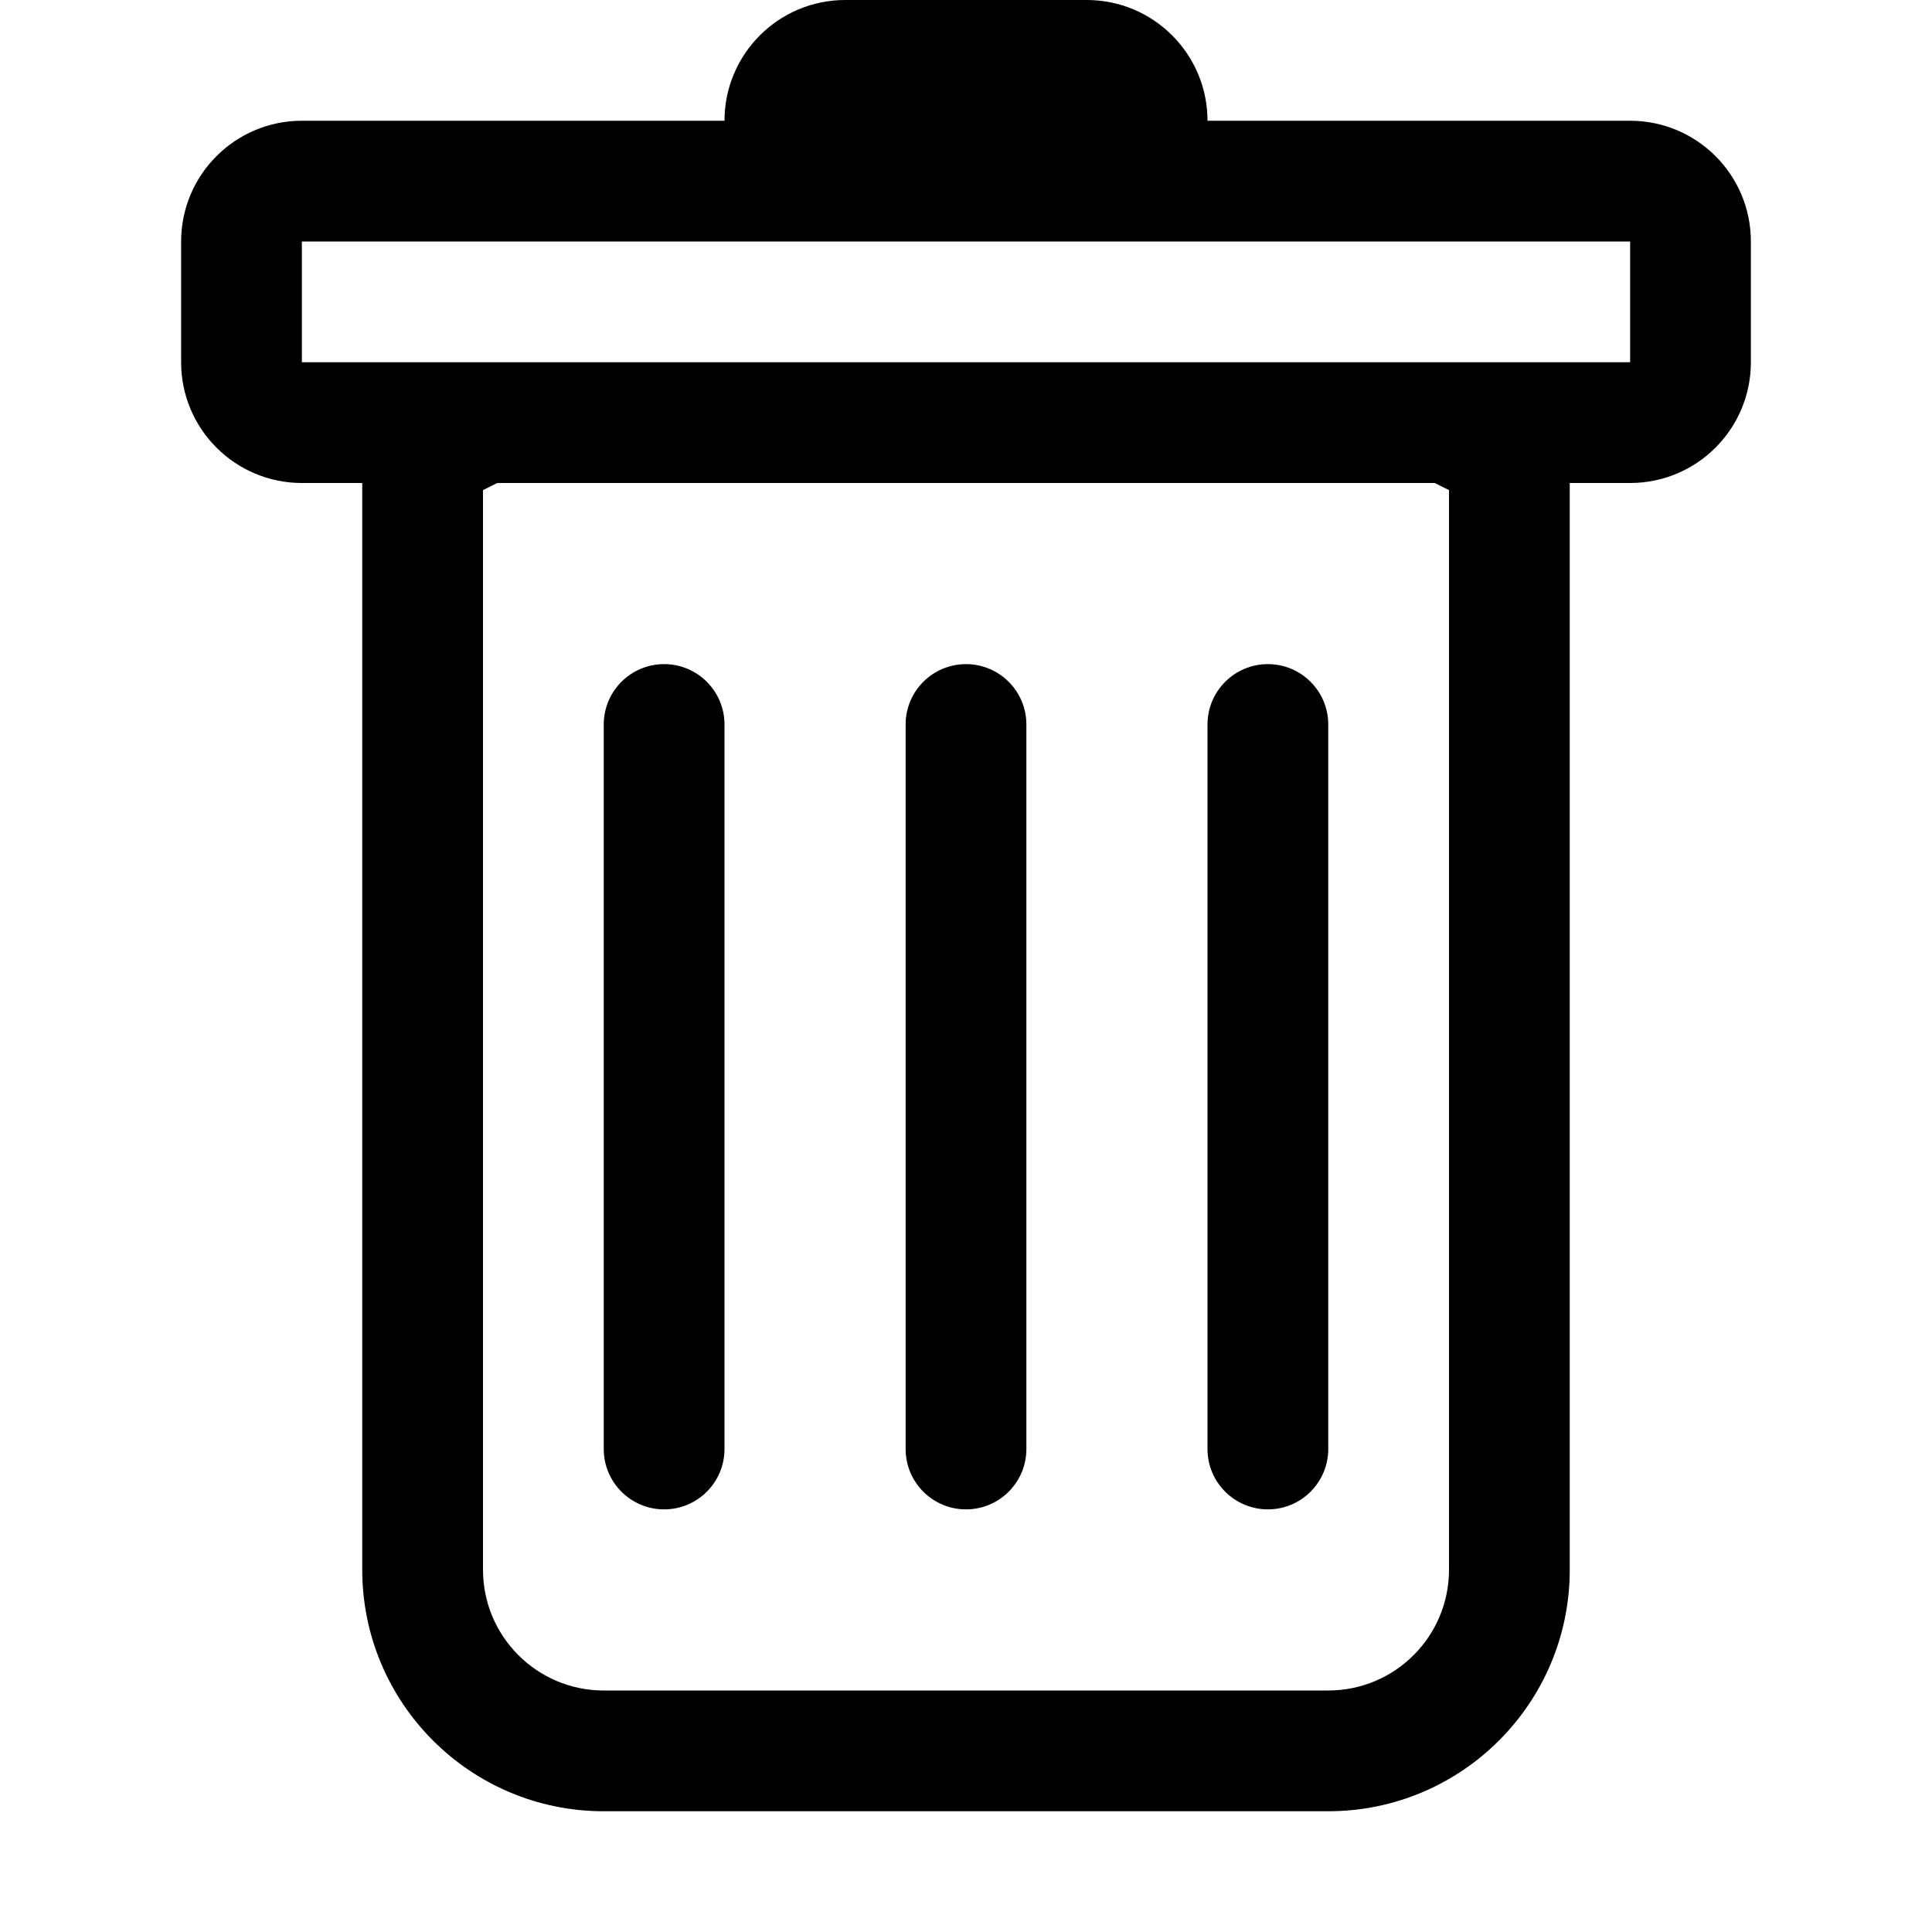
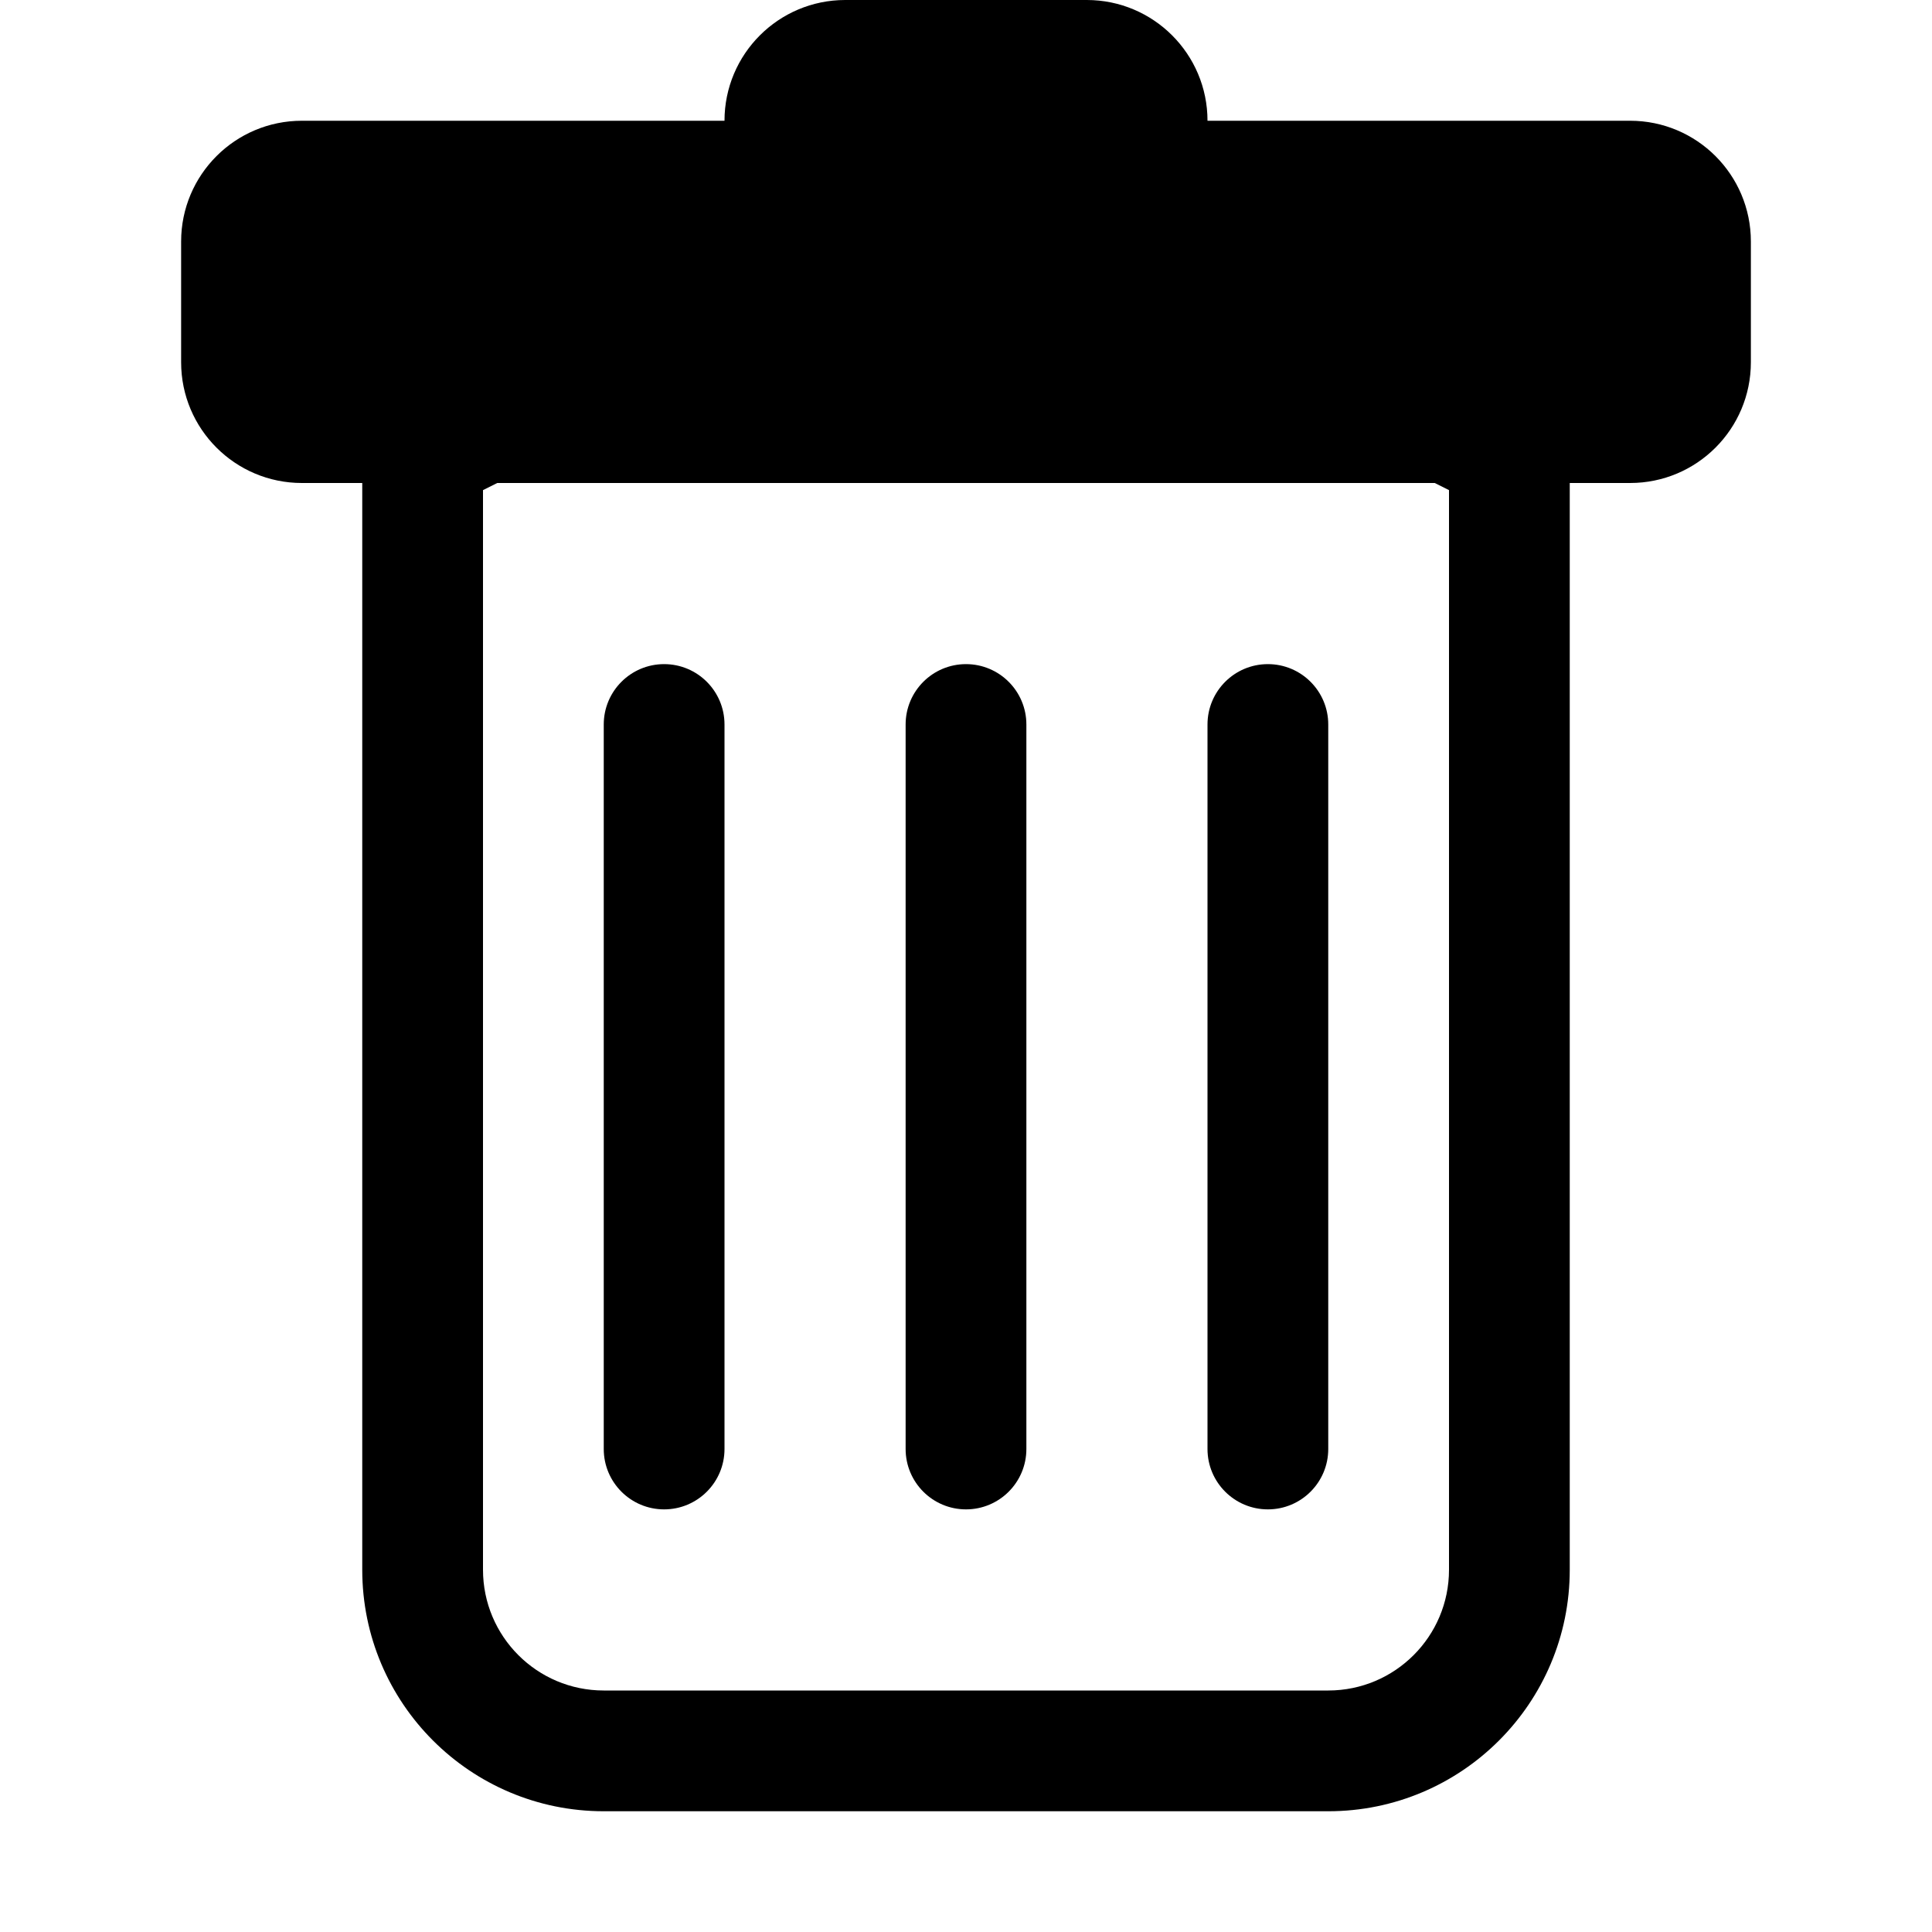
<svg xmlns="http://www.w3.org/2000/svg" width="16" height="16" fill="currentColor" class="bi bi-trash" viewBox="0 0 16 16">
  <path d="M5.5 5.5A.5.5 0 0 1 6 6v6a.5.5 0 0 1-1 0V6a.5.5 0 0 1 .5-.5zm2.5 0a.5.5 0 0 1 .5.5v6a.5.5 0 0 1-1 0V6a.5.5 0 0 1 .5-.5zm3 .5a.5.5 0 0 0-1 0v6a.5.5 0 0 0 1 0V6z" />
-   <path fill-rule="evenodd" d="M14.5 3a1 1 0 0 1-1 1H13v9a2 2 0 0 1-2 2H5a2 2 0 0 1-2-2V4h-.5a1 1 0 0 1-1-1V2a1 1 0 0 1 1-1H6a1 1 0 0 1 1-1h2a1 1 0 0 1 1 1h3.5a1 1 0 0 1 1 1v1zM4.118 4 4 4.059V13a1 1 0 0 0 1 1h6a1 1 0 0 0 1-1V4.059L11.882 4H4.118zM2.5 3V2h11v1h-11z" />
+   <path fillRule="evenodd" d="M14.5 3a1 1 0 0 1-1 1H13v9a2 2 0 0 1-2 2H5a2 2 0 0 1-2-2V4h-.5a1 1 0 0 1-1-1V2a1 1 0 0 1 1-1H6a1 1 0 0 1 1-1h2a1 1 0 0 1 1 1h3.5a1 1 0 0 1 1 1v1zM4.118 4 4 4.059V13a1 1 0 0 0 1 1h6a1 1 0 0 0 1-1V4.059L11.882 4H4.118zM2.5 3V2h11v1h-11z" />
</svg>
